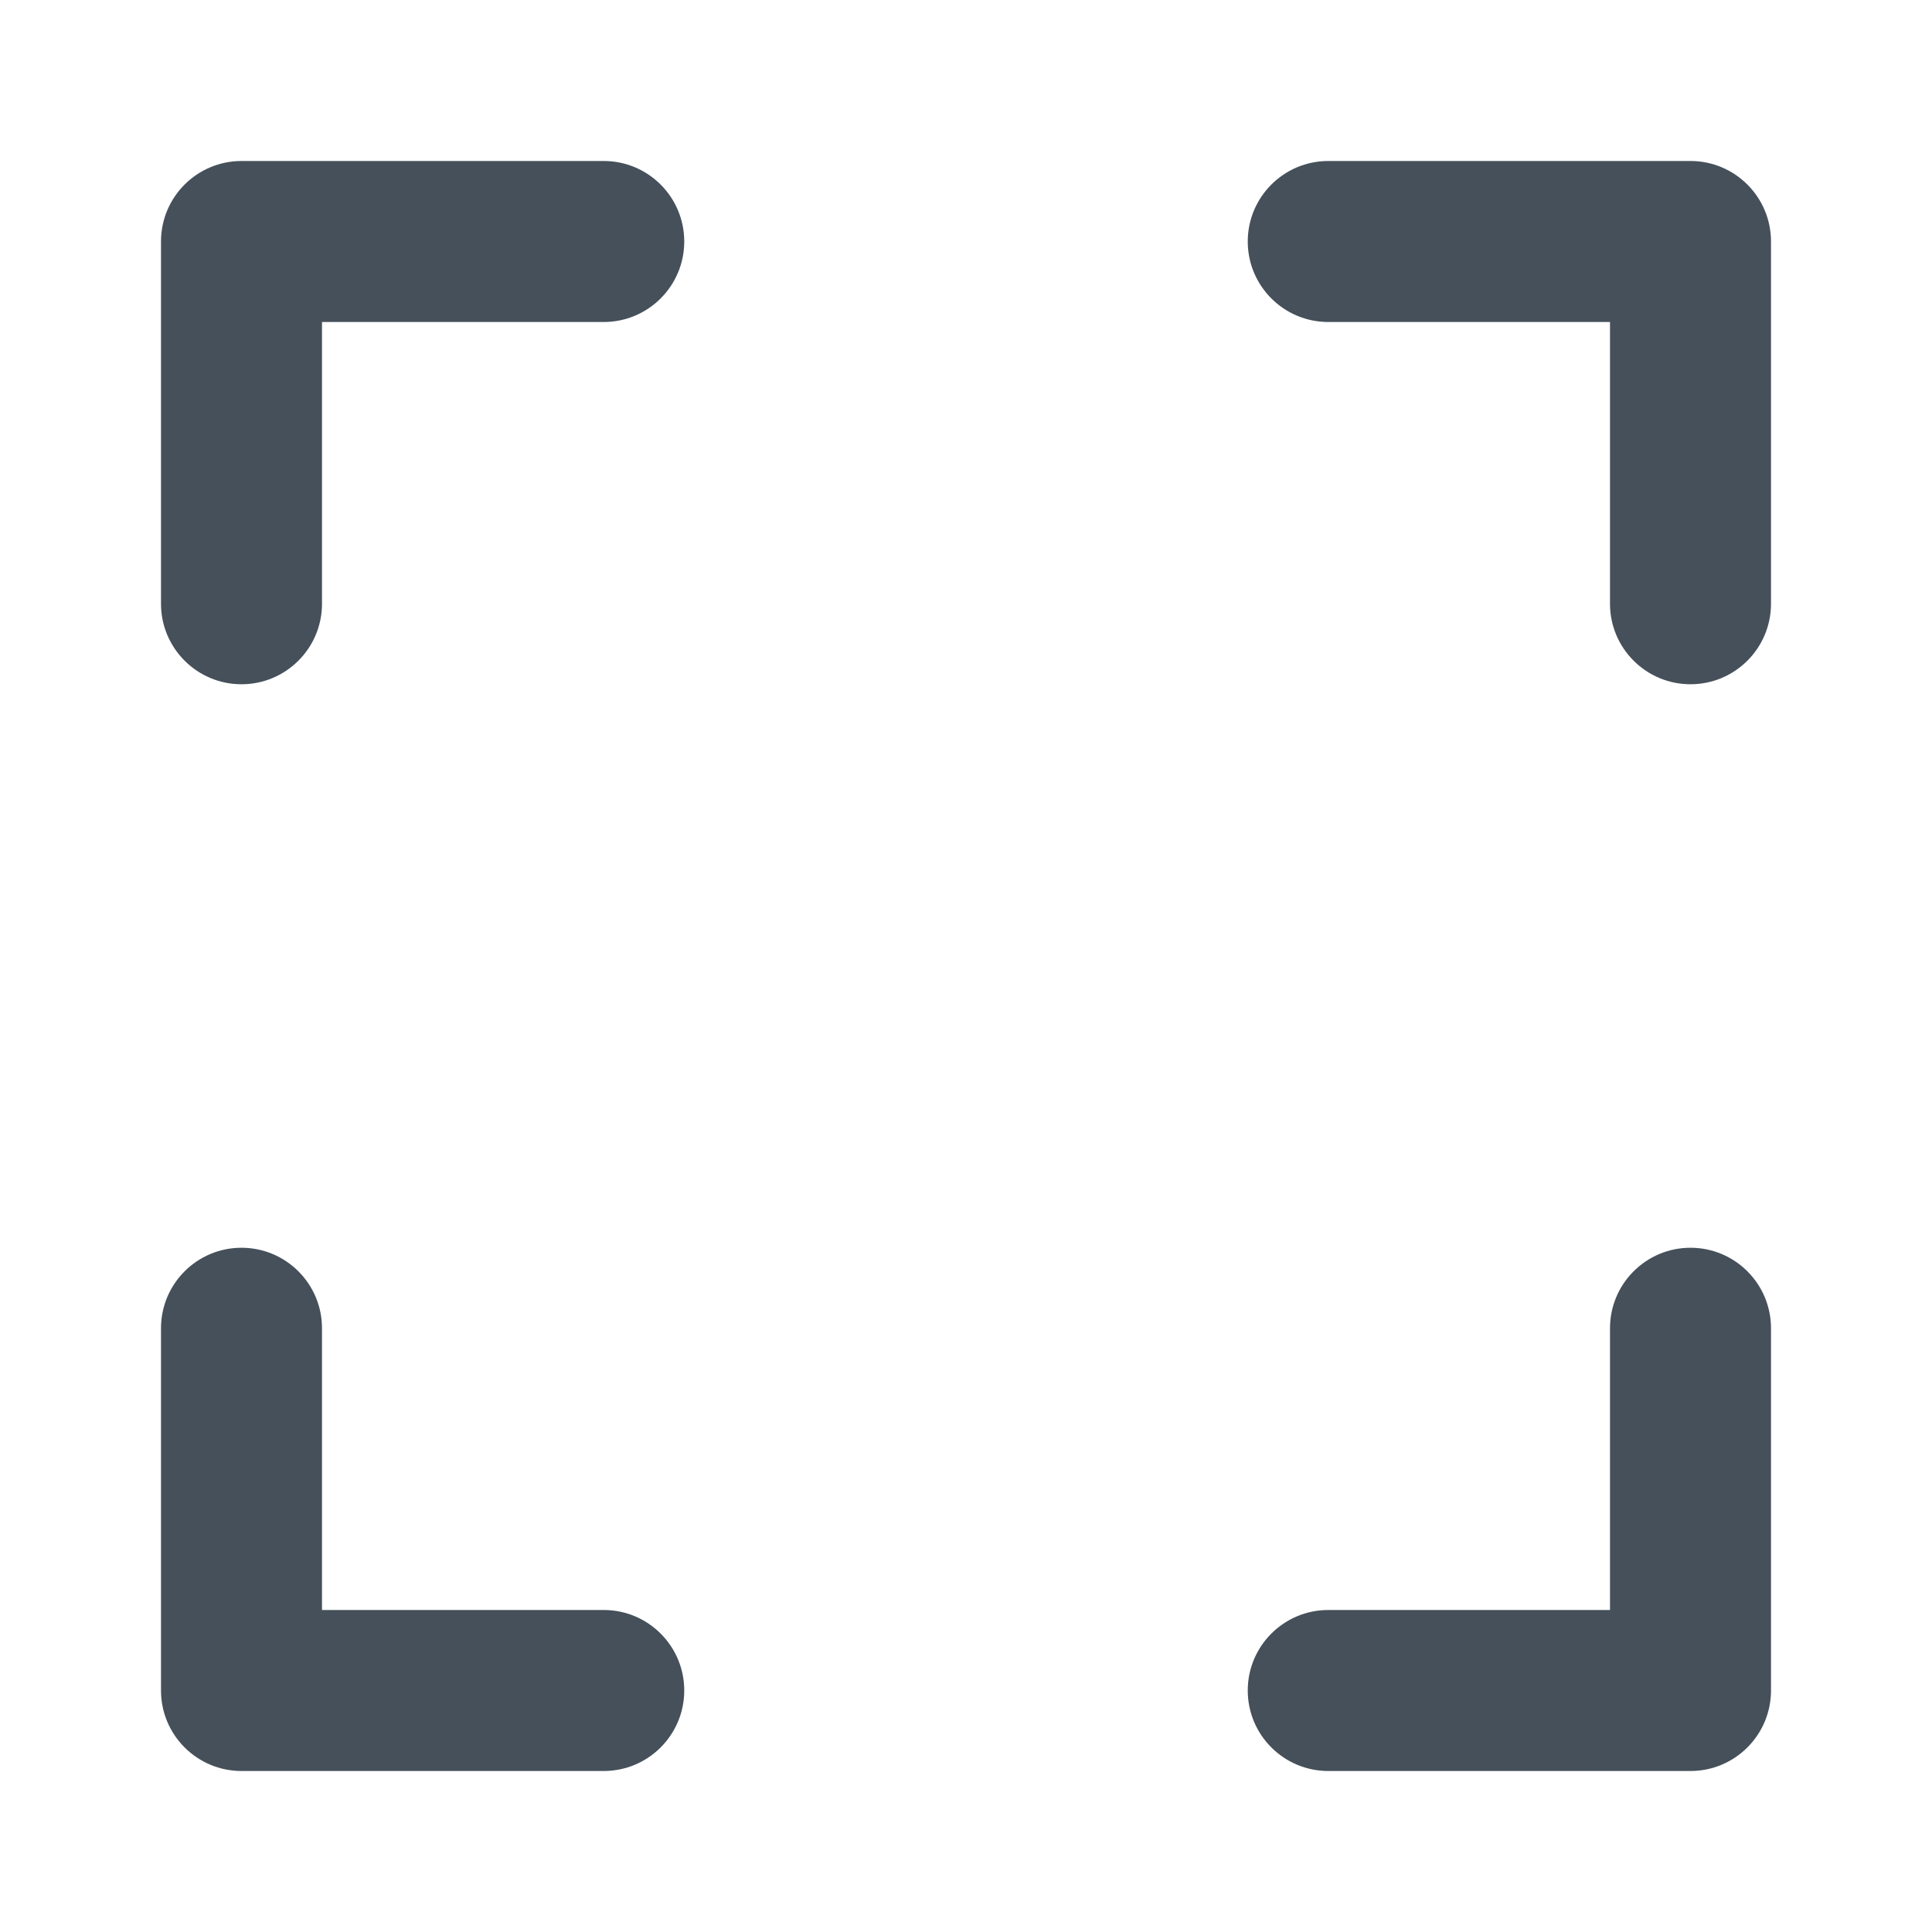
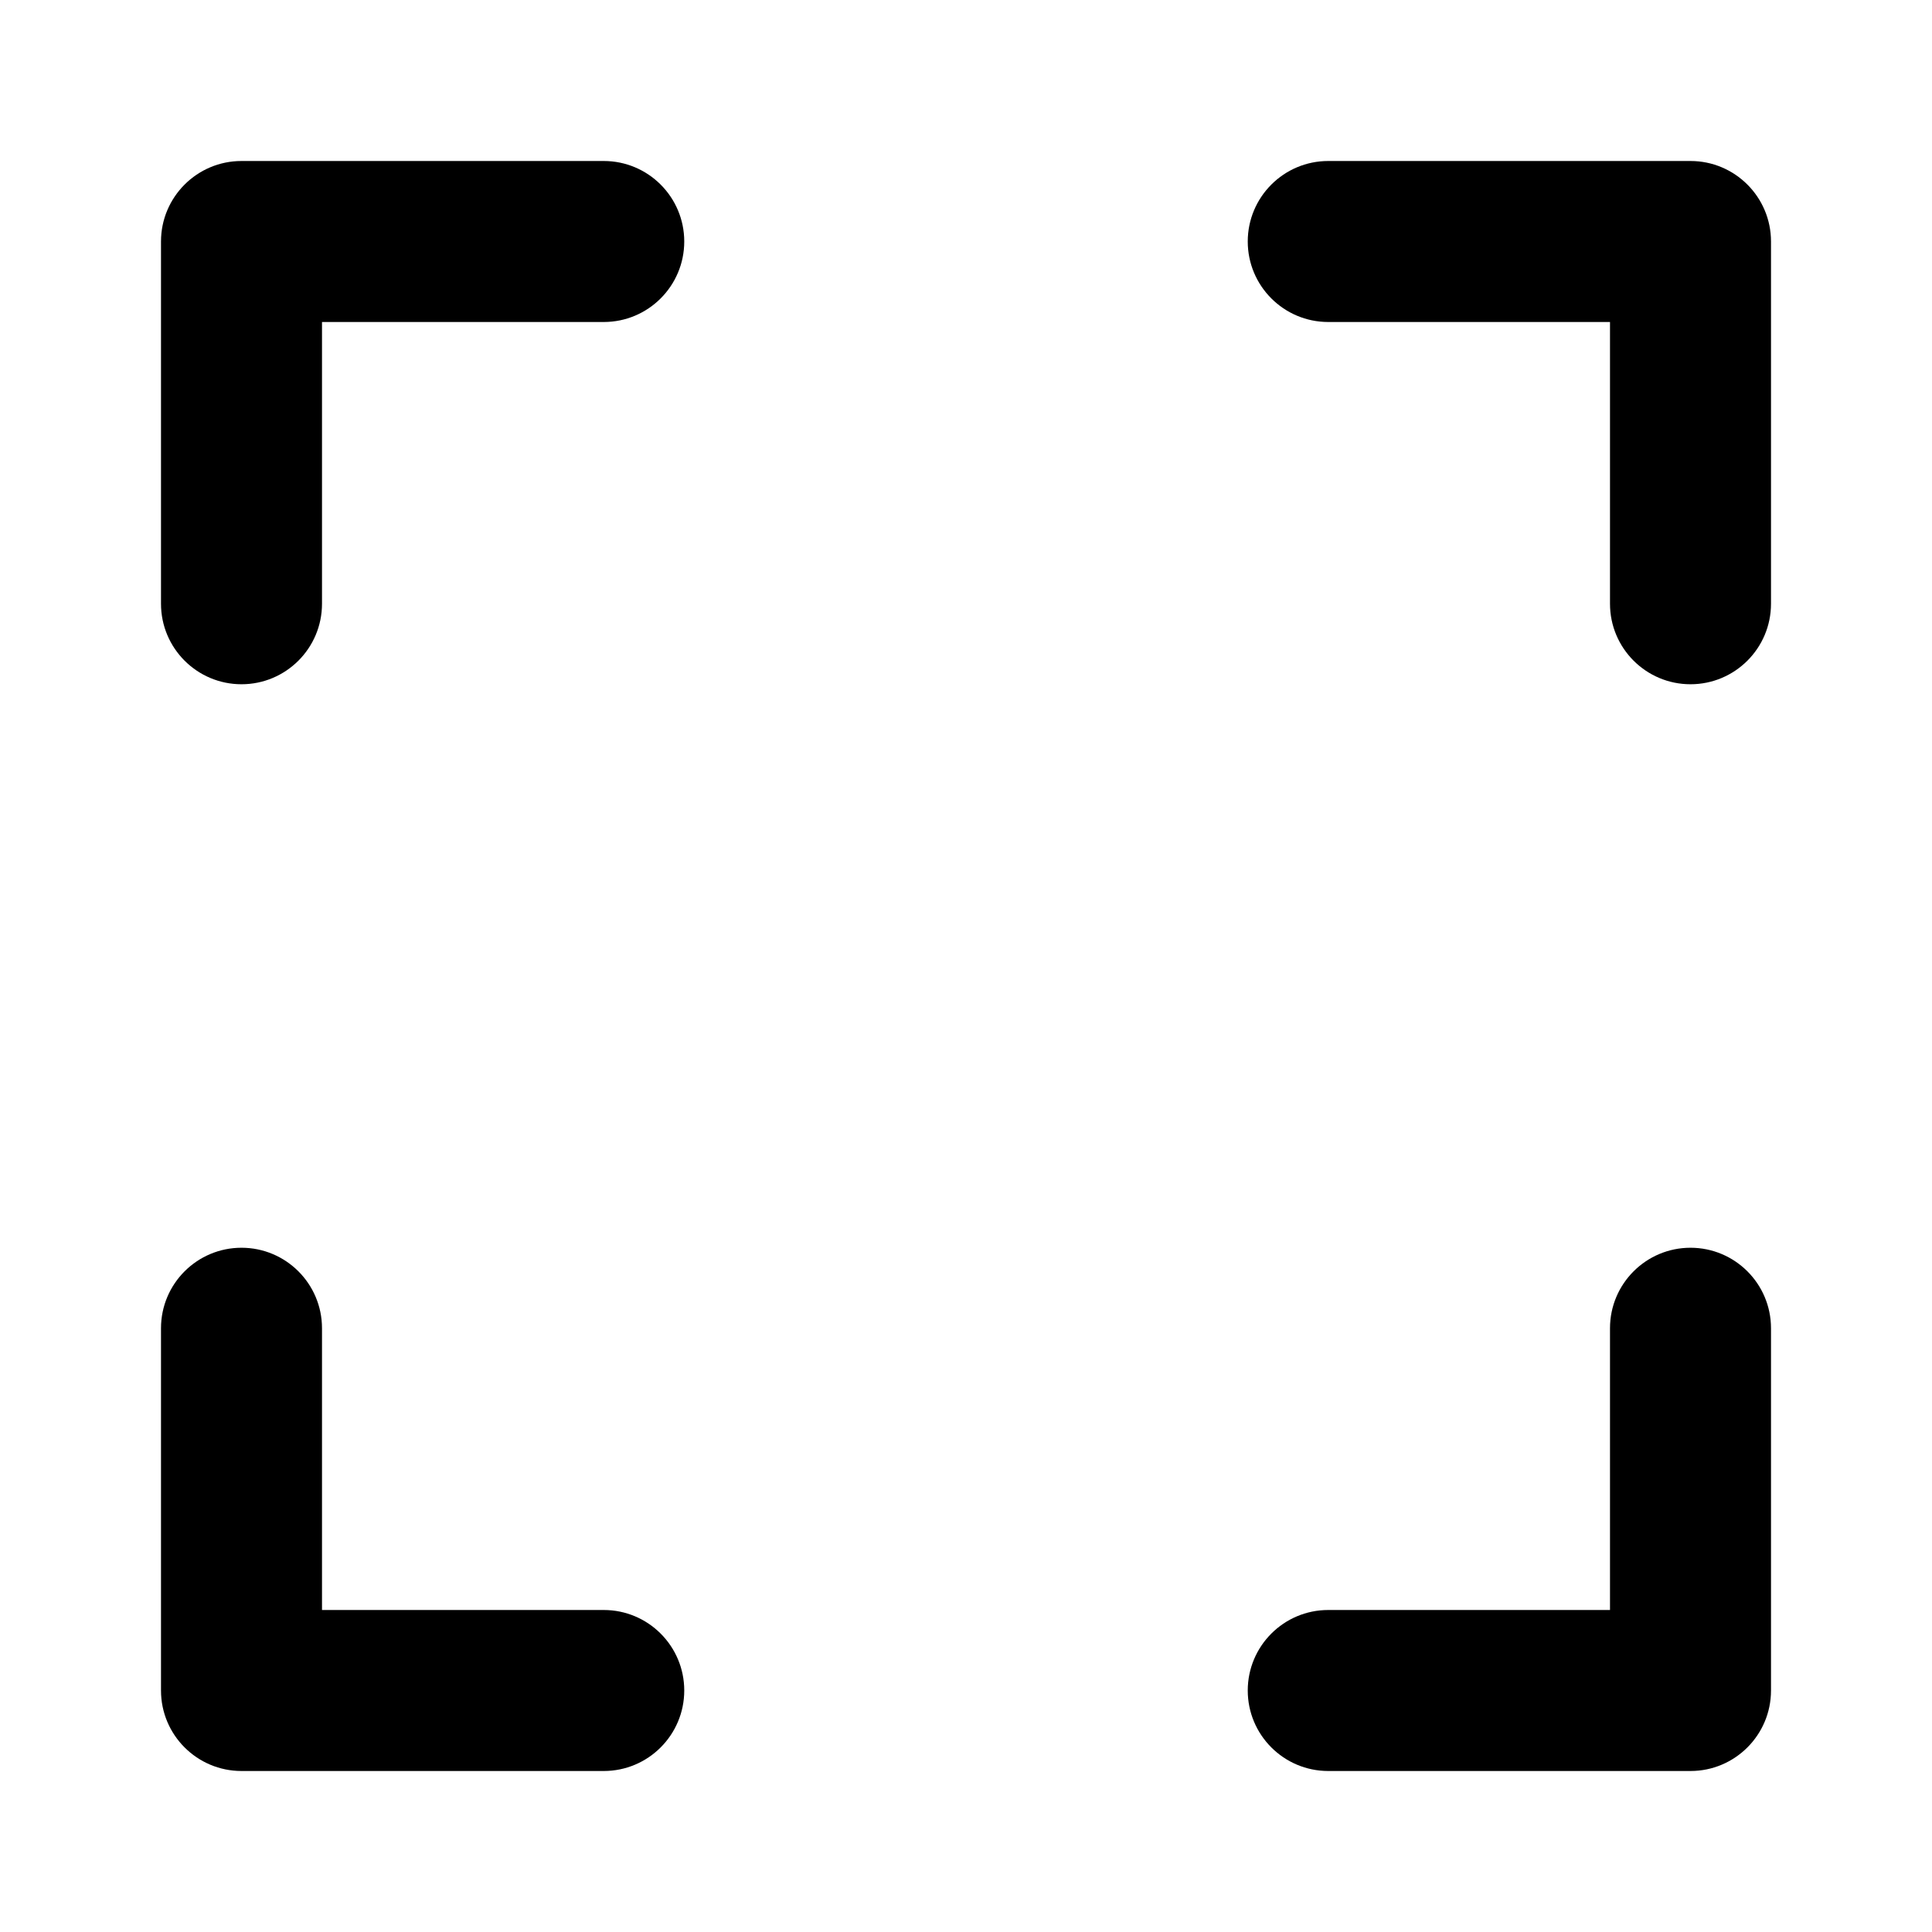
- <svg xmlns="http://www.w3.org/2000/svg" width="24" height="24" viewBox="0 0 24 24" fill="none">
-   <path d="M16.5 2C15.948 2 15.5 2.448 15.5 3C15.5 3.552 15.948 4 16.5 4H20V7.5C20 8.052 20.448 8.5 21 8.5C21.552 8.5 22 8.052 22 7.5V3C22 2.448 21.552 2 21 2H16.5Z" fill="#313D49" fill-opacity="0.9" />
-   <path d="M22 16.5C22 15.948 21.552 15.5 21 15.5C20.448 15.5 20 15.948 20 16.5V20H16.5C15.948 20 15.5 20.448 15.5 21C15.5 21.552 15.948 22 16.5 22H21C21.552 22 22 21.552 22 21V16.5Z" fill="#313D49" fill-opacity="0.9" />
-   <path d="M3 15.5C3.552 15.5 4 15.948 4 16.5V20H7.5C8.052 20 8.5 20.448 8.5 21C8.5 21.552 8.052 22 7.5 22H3C2.448 22 2 21.552 2 21V16.5C2 15.948 2.448 15.5 3 15.5Z" fill="#313D49" fill-opacity="0.9" />
-   <path d="M3 2C2.448 2 2 2.448 2 3V7.5C2 8.052 2.448 8.5 3 8.5C3.552 8.5 4 8.052 4 7.5V4H7.5C8.052 4 8.5 3.552 8.5 3C8.5 2.448 8.052 2 7.5 2H3Z" fill="#313D49" fill-opacity="0.9" />
+ <svg xmlns="http://www.w3.org/2000/svg" width="24" height="24" viewBox="0 0 24 24">
+   <path d="M16.5 2C15.948 2 15.5 2.448 15.5 3C15.5 3.552 15.948 4 16.5 4H20V7.5C20 8.052 20.448 8.5 21 8.5C21.552 8.5 22 8.052 22 7.5V3C22 2.448 21.552 2 21 2H16.5Z" />
+   <path d="M22 16.5C22 15.948 21.552 15.5 21 15.5C20.448 15.5 20 15.948 20 16.5V20H16.5C15.948 20 15.5 20.448 15.5 21C15.5 21.552 15.948 22 16.5 22H21C21.552 22 22 21.552 22 21V16.5Z" />
+   <path d="M3 15.5C3.552 15.5 4 15.948 4 16.5V20H7.5C8.052 20 8.5 20.448 8.5 21C8.5 21.552 8.052 22 7.5 22H3C2.448 22 2 21.552 2 21V16.5C2 15.948 2.448 15.5 3 15.5Z" />
+   <path d="M3 2C2.448 2 2 2.448 2 3V7.5C2 8.052 2.448 8.5 3 8.5C3.552 8.5 4 8.052 4 7.5V4H7.5C8.052 4 8.5 3.552 8.5 3C8.5 2.448 8.052 2 7.5 2H3Z" />
</svg>
